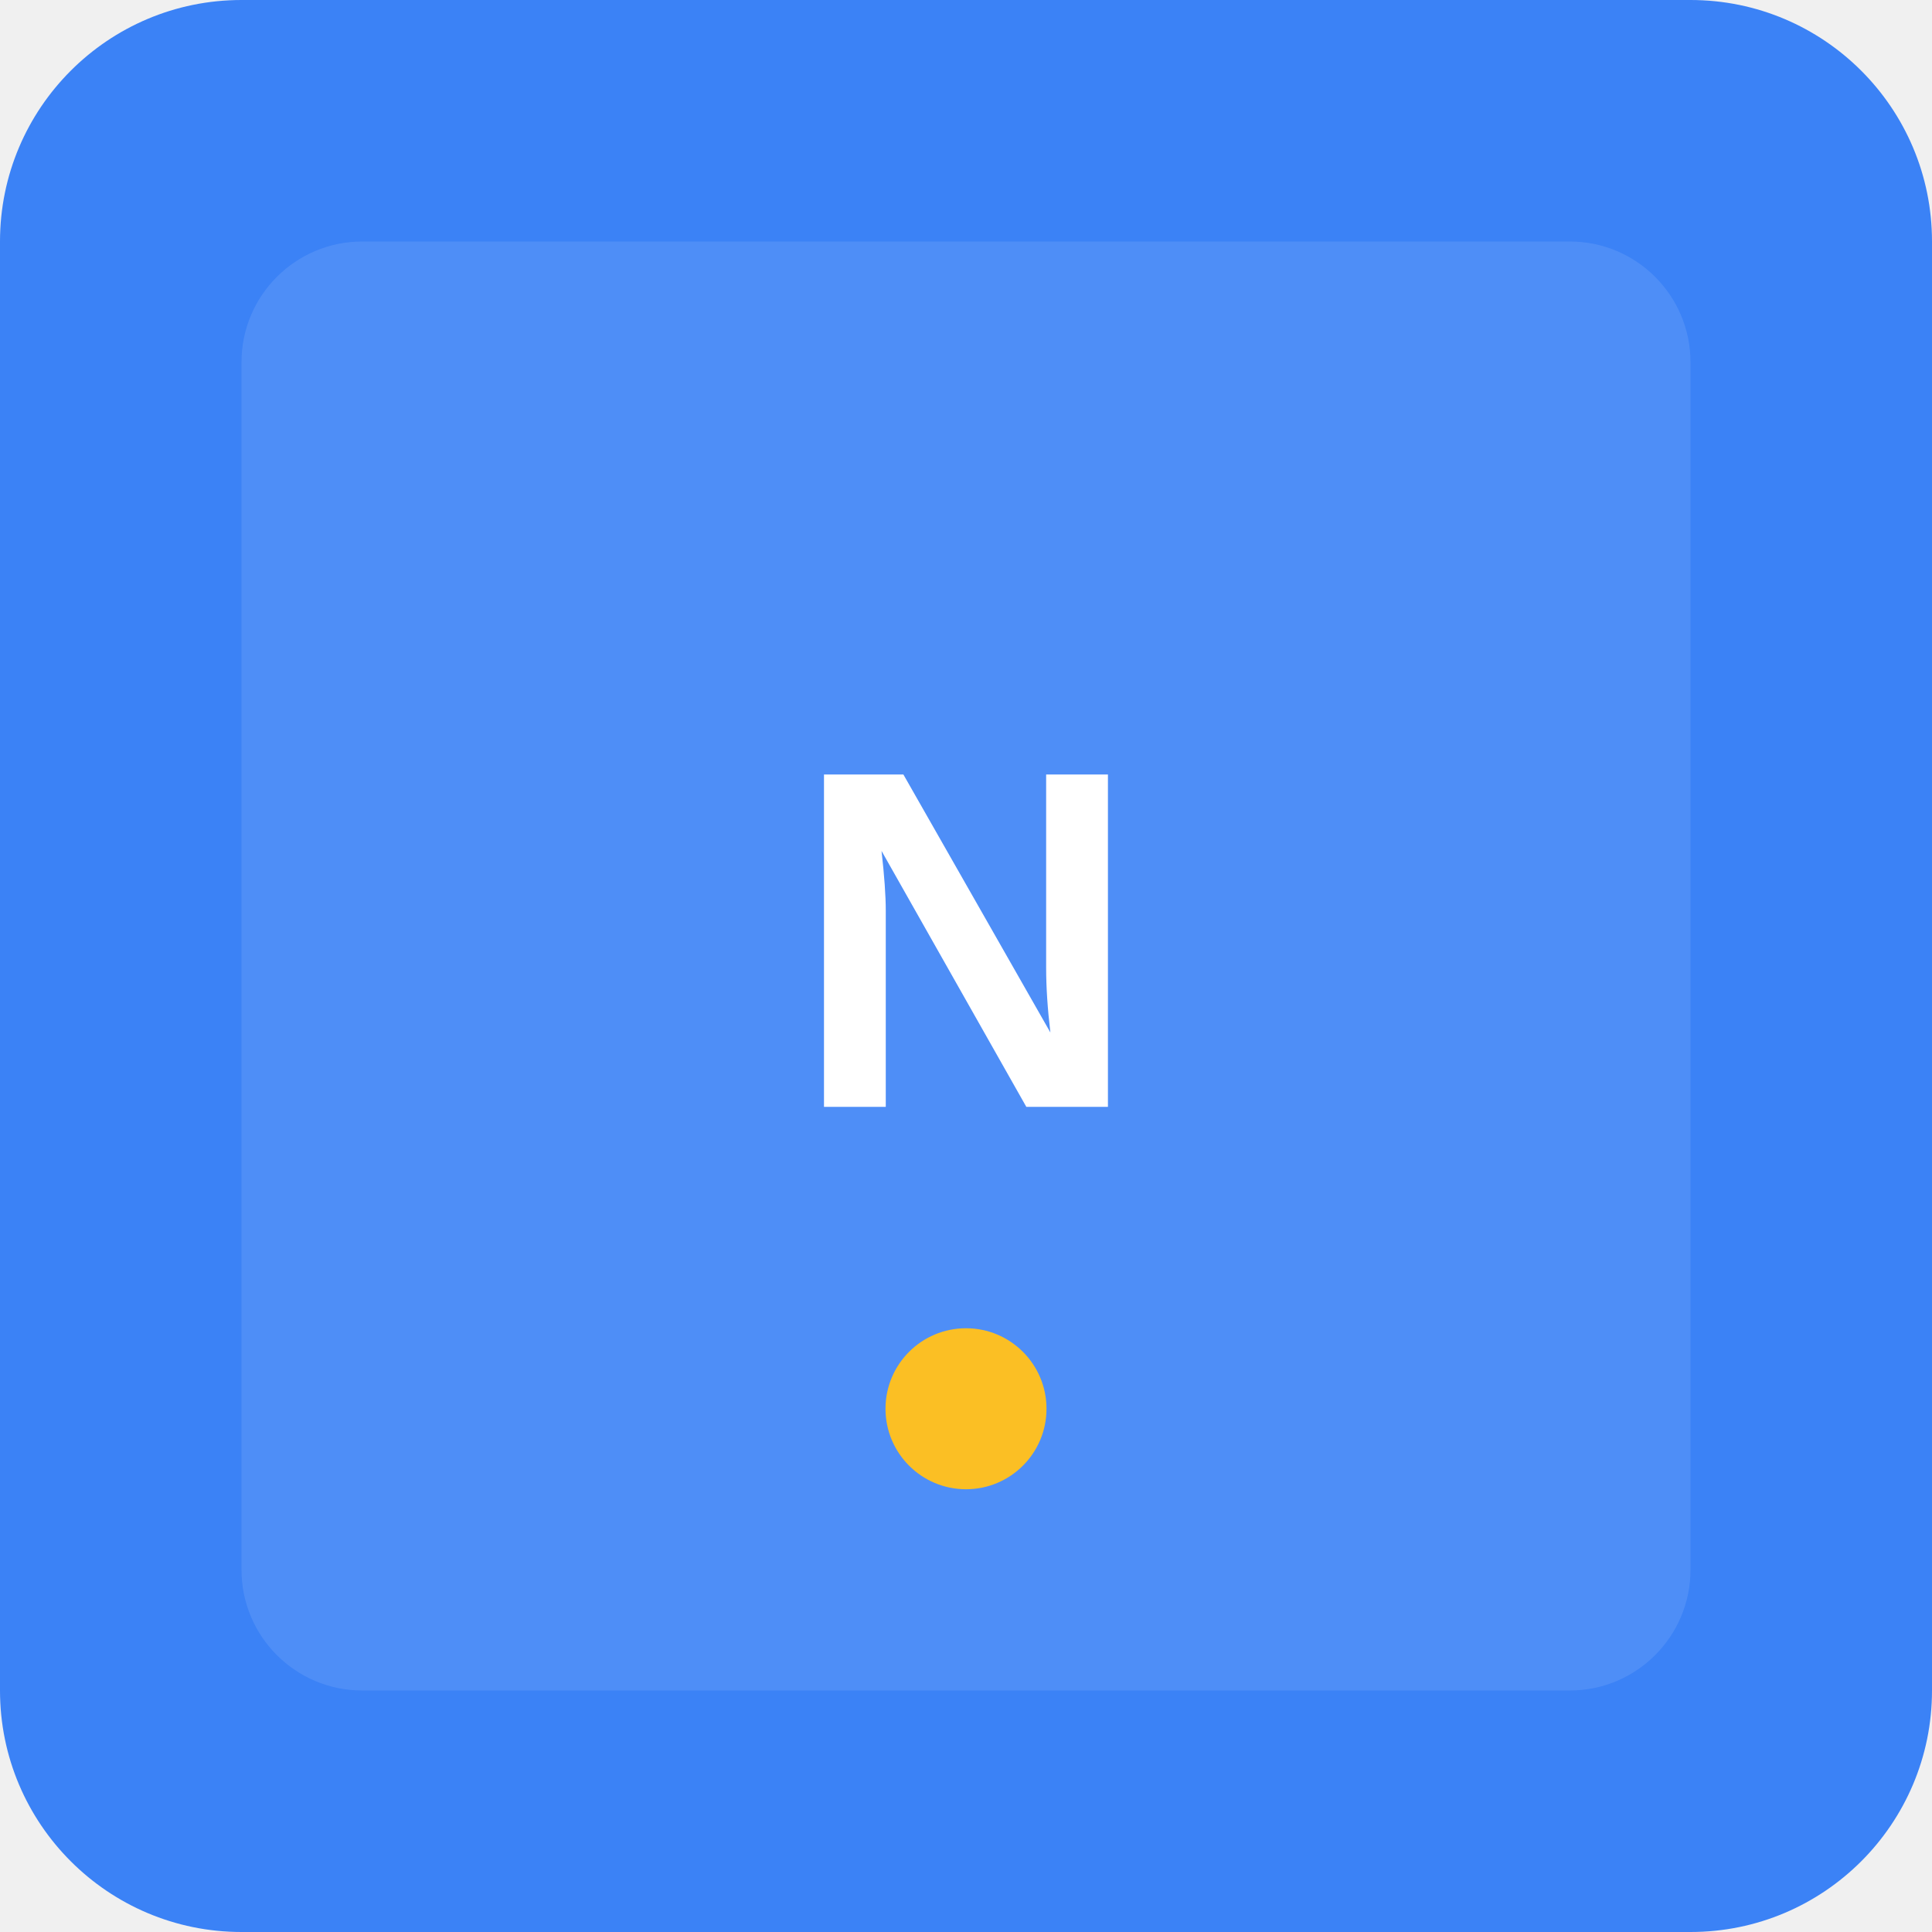
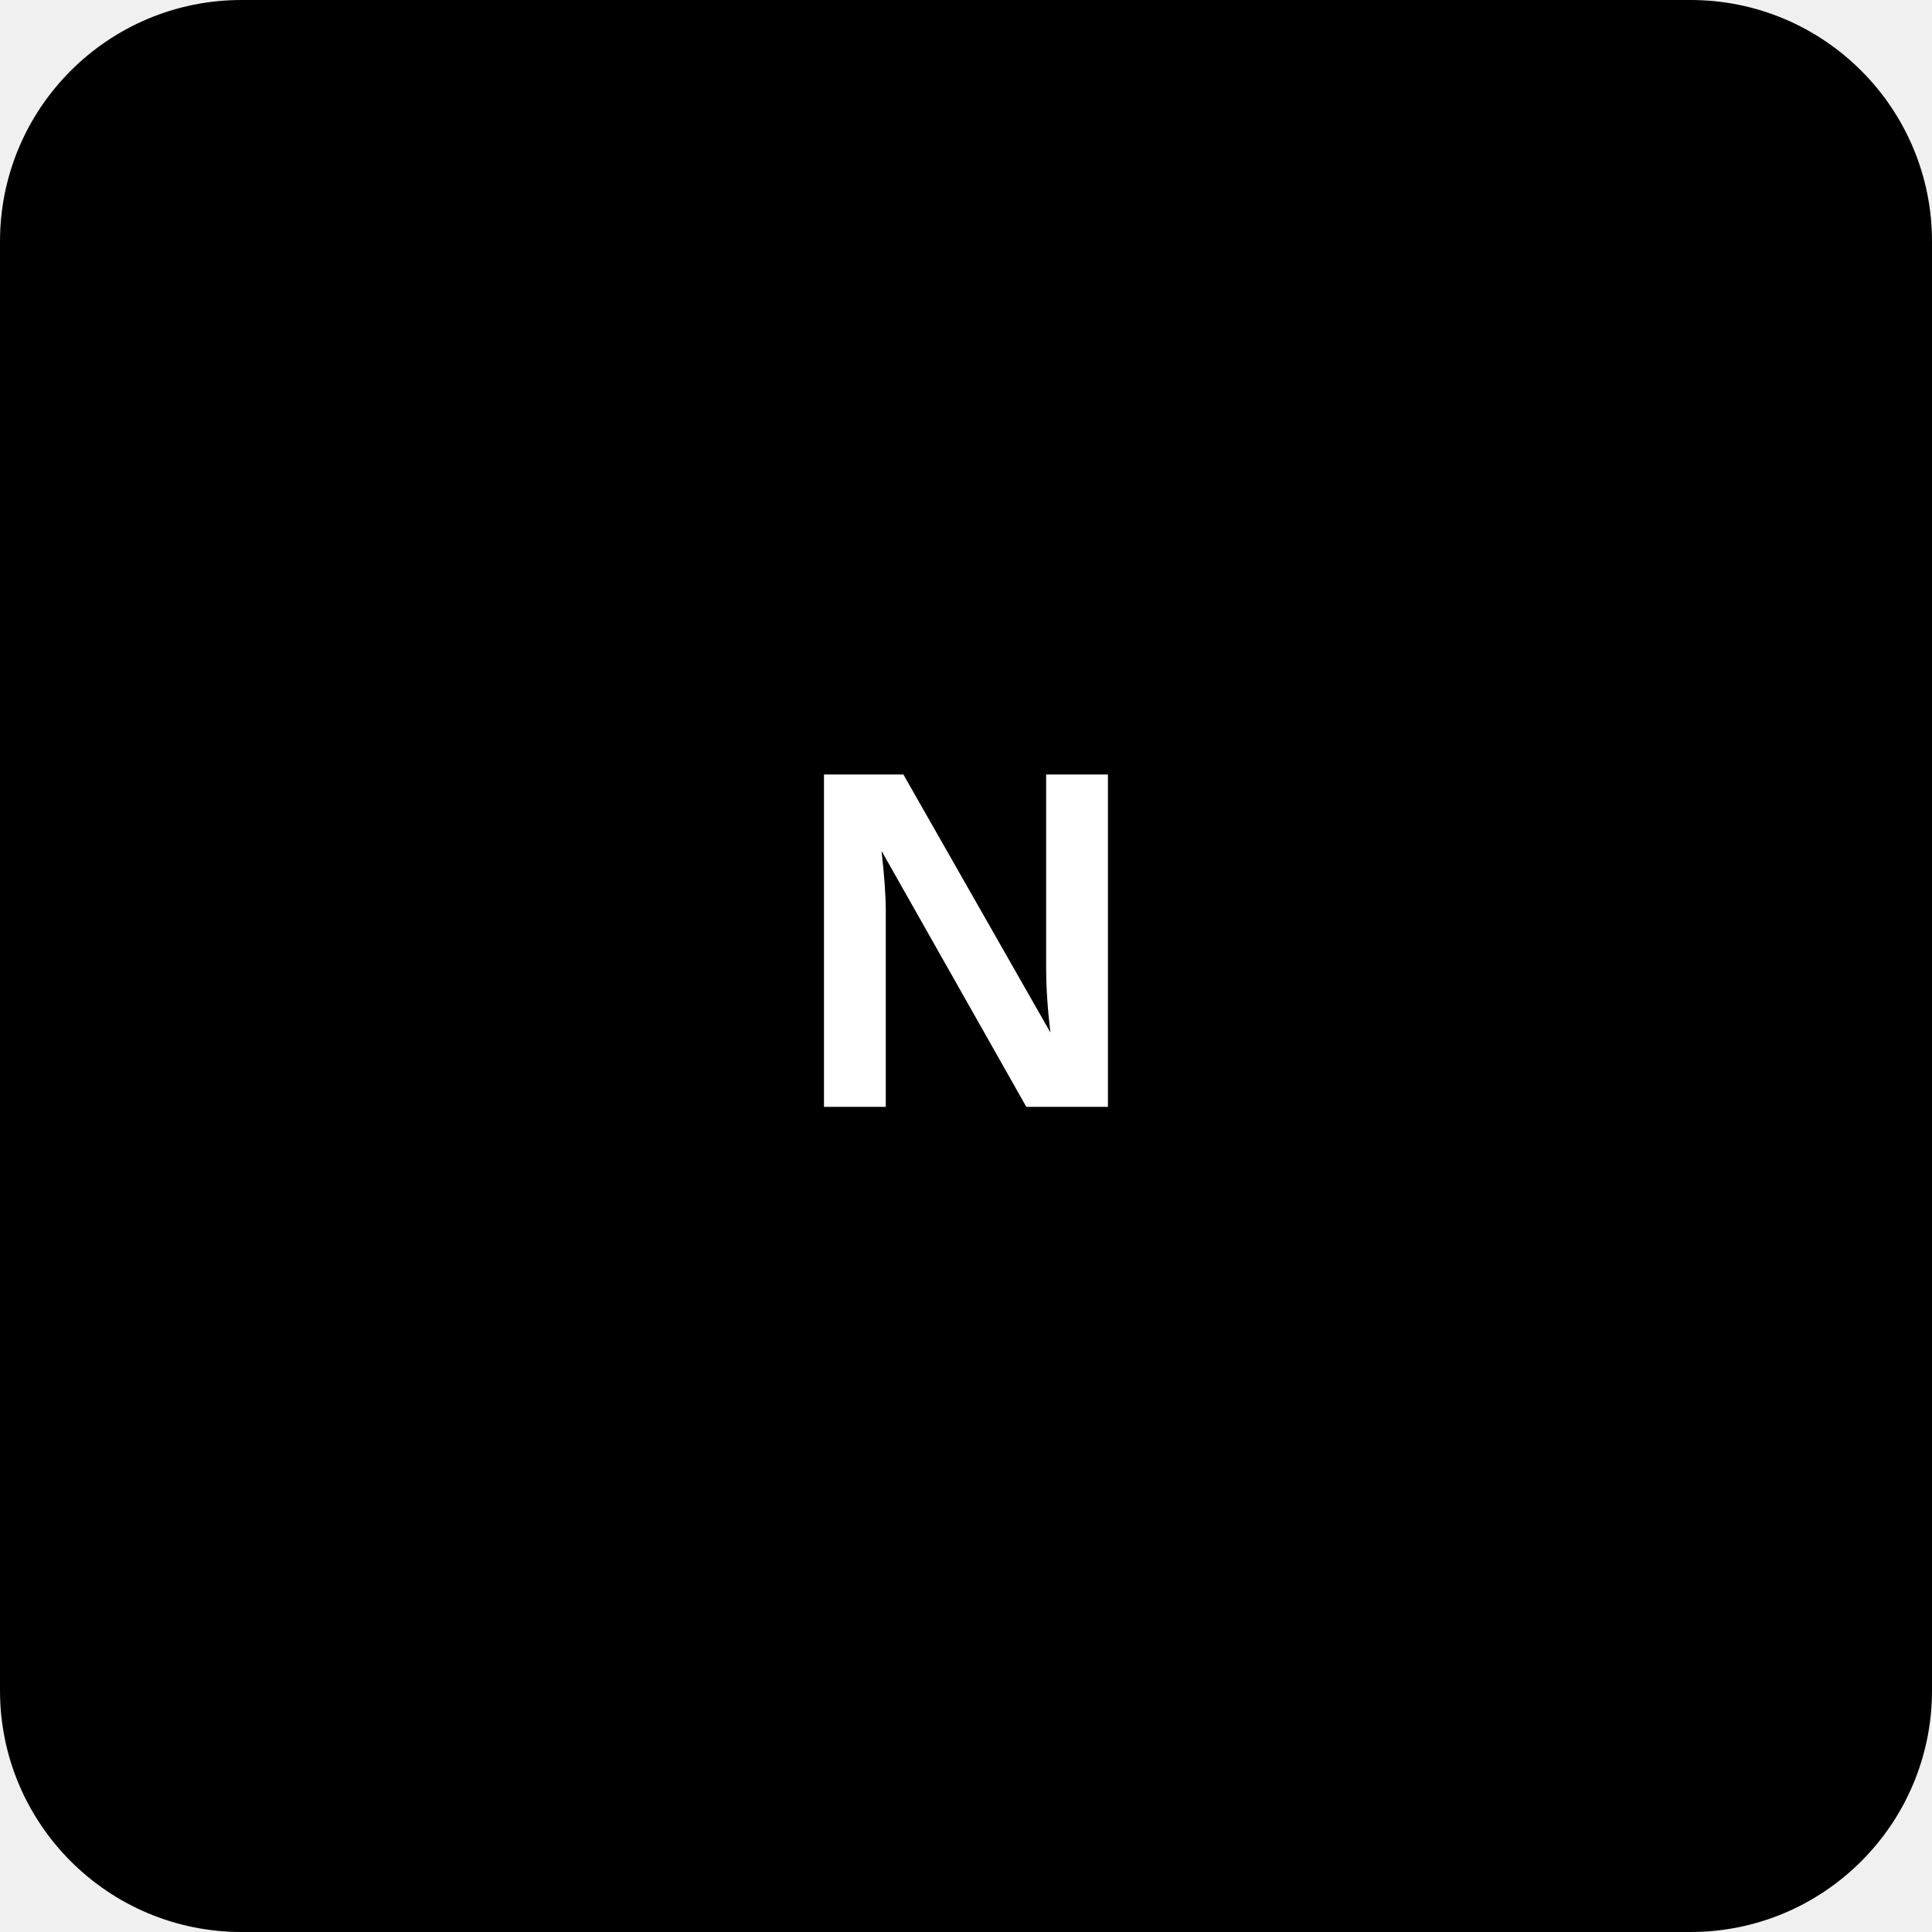
<svg xmlns="http://www.w3.org/2000/svg" width="192" height="192" viewBox="0 0 192 192" fill="none">
-   <rect width="192" height="192" rx="24" fill="#3b82f6" />
-   <rect x="24" y="24" width="144" height="144" rx="12" fill="white" fill-opacity="0.1" />
+   <rect width="192" height="192" rx="24" fill="#000000" />
  <text x="96" y="110" text-anchor="middle" fill="white" font-family="Arial, sans-serif" font-size="48" font-weight="bold">N</text>
-   <circle cx="96" cy="140" r="8" fill="#fbbf24" />
</svg>
